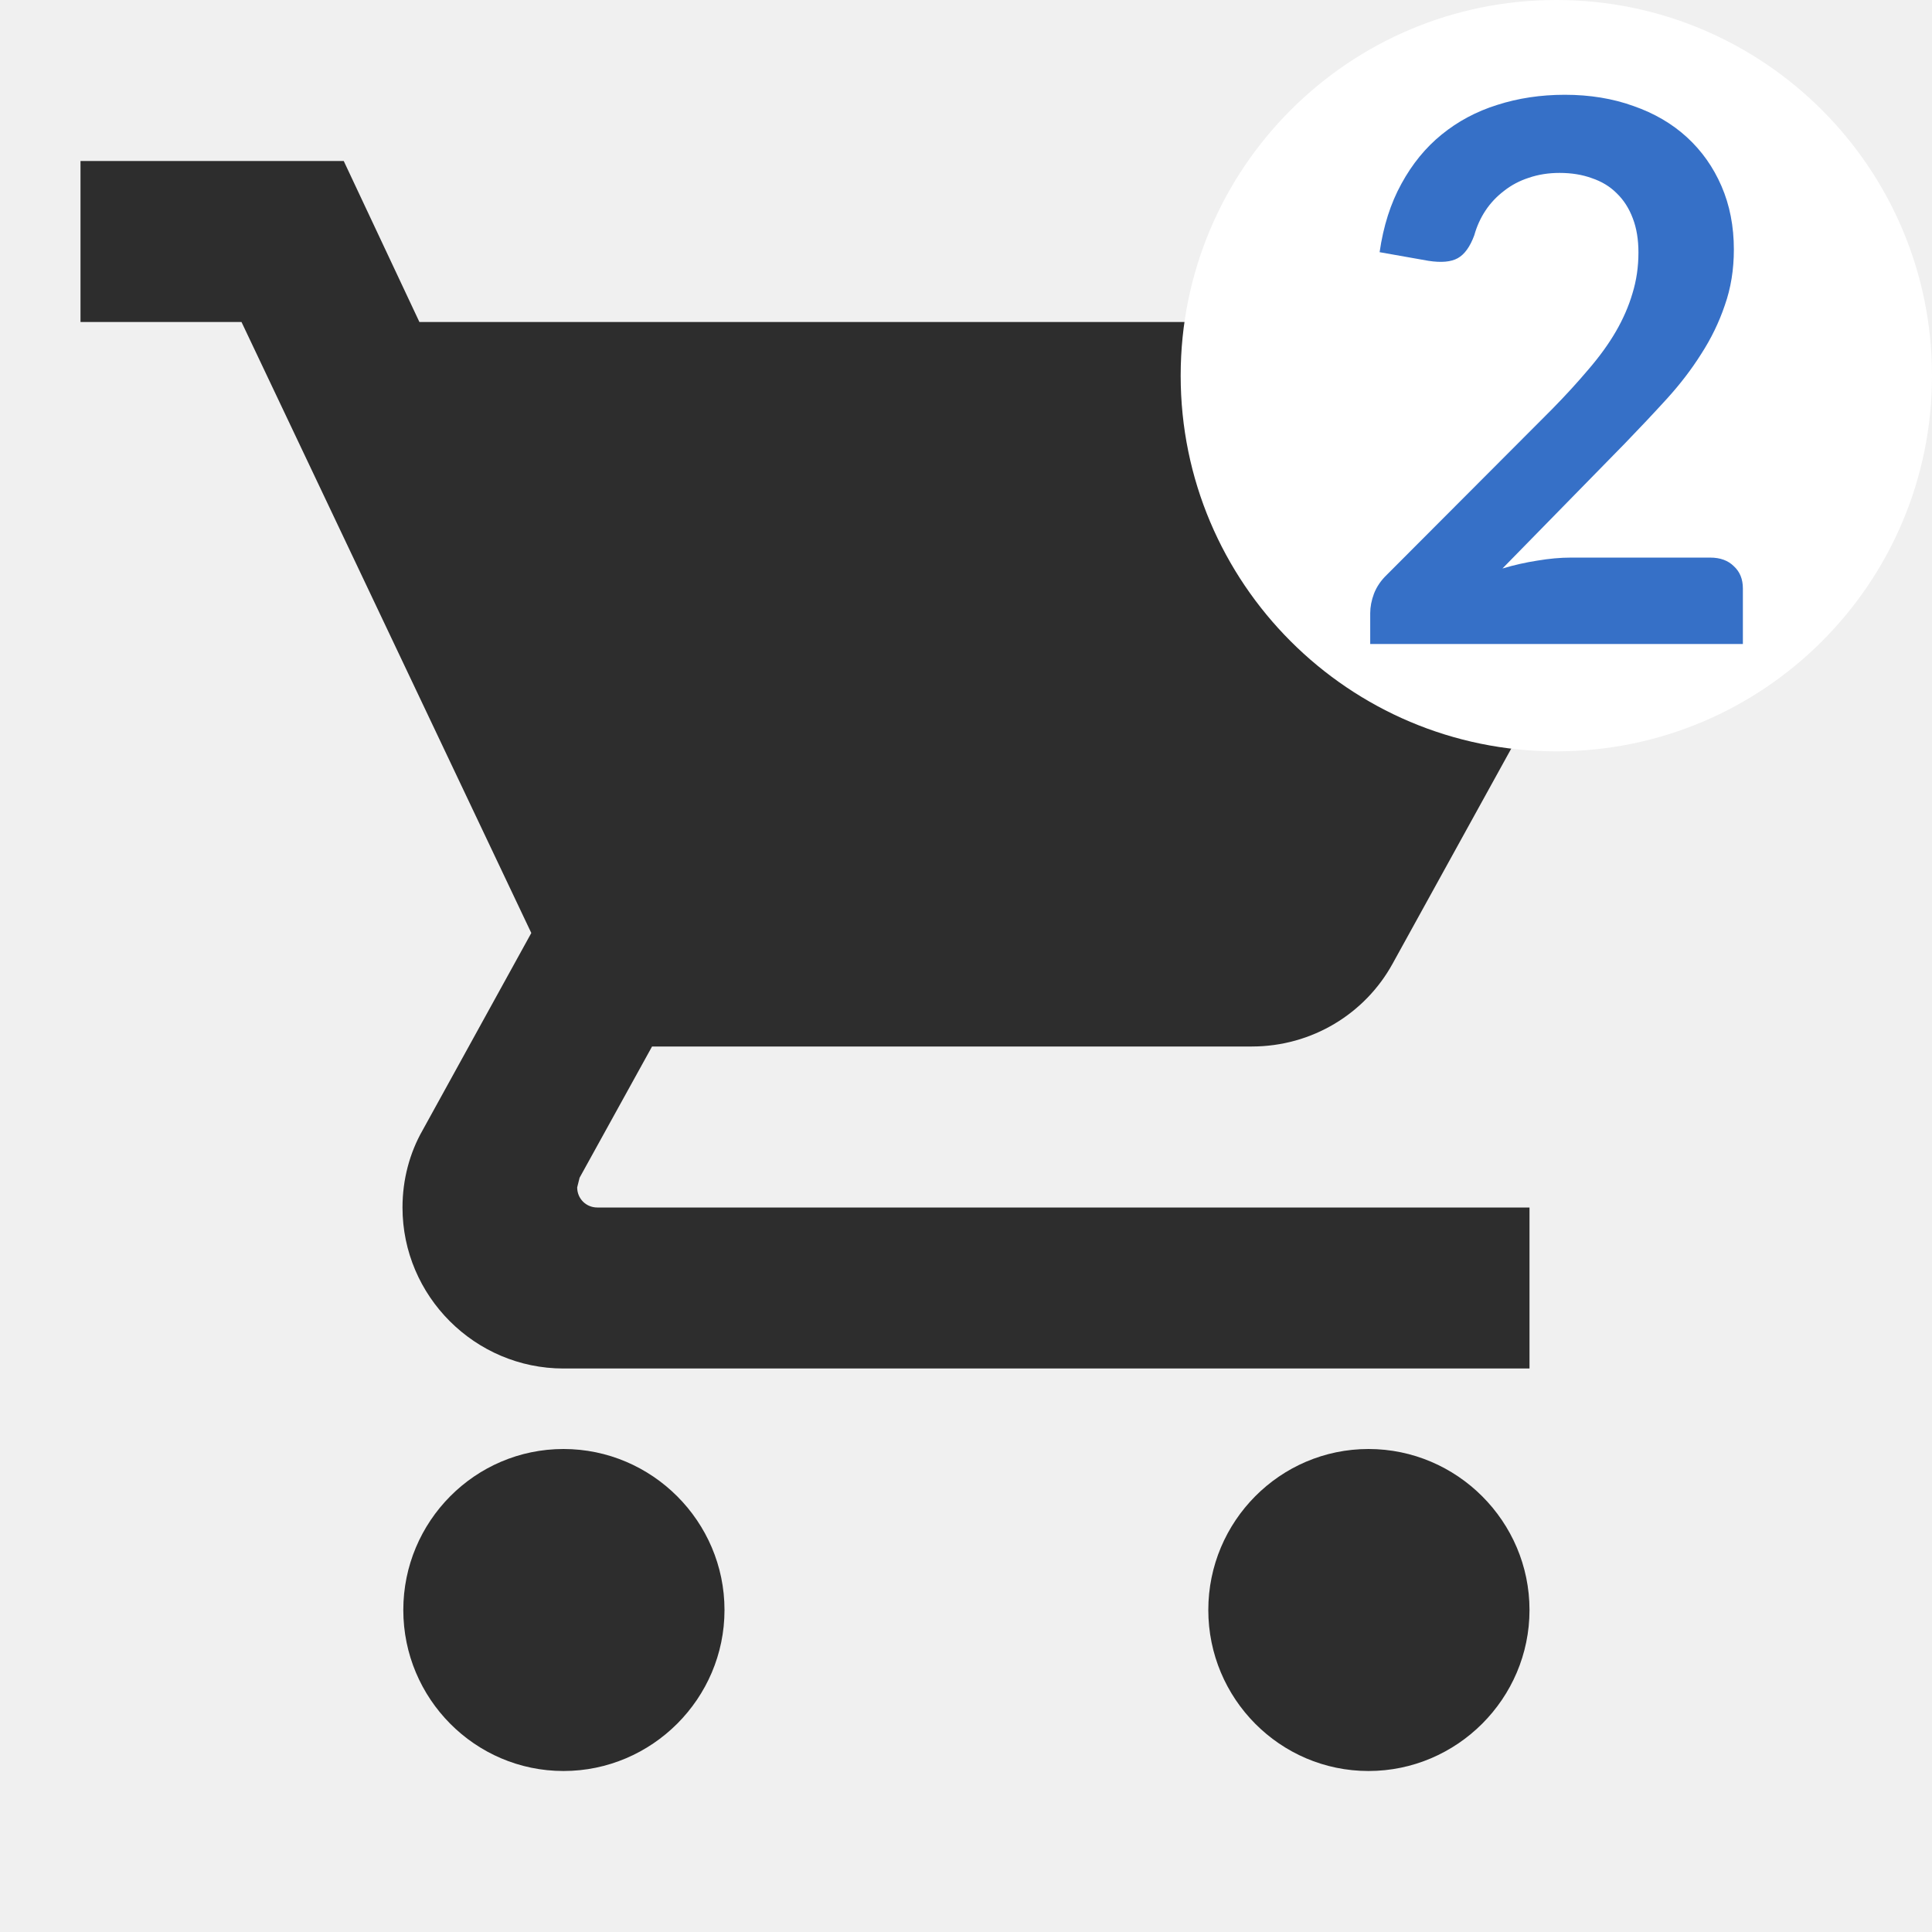
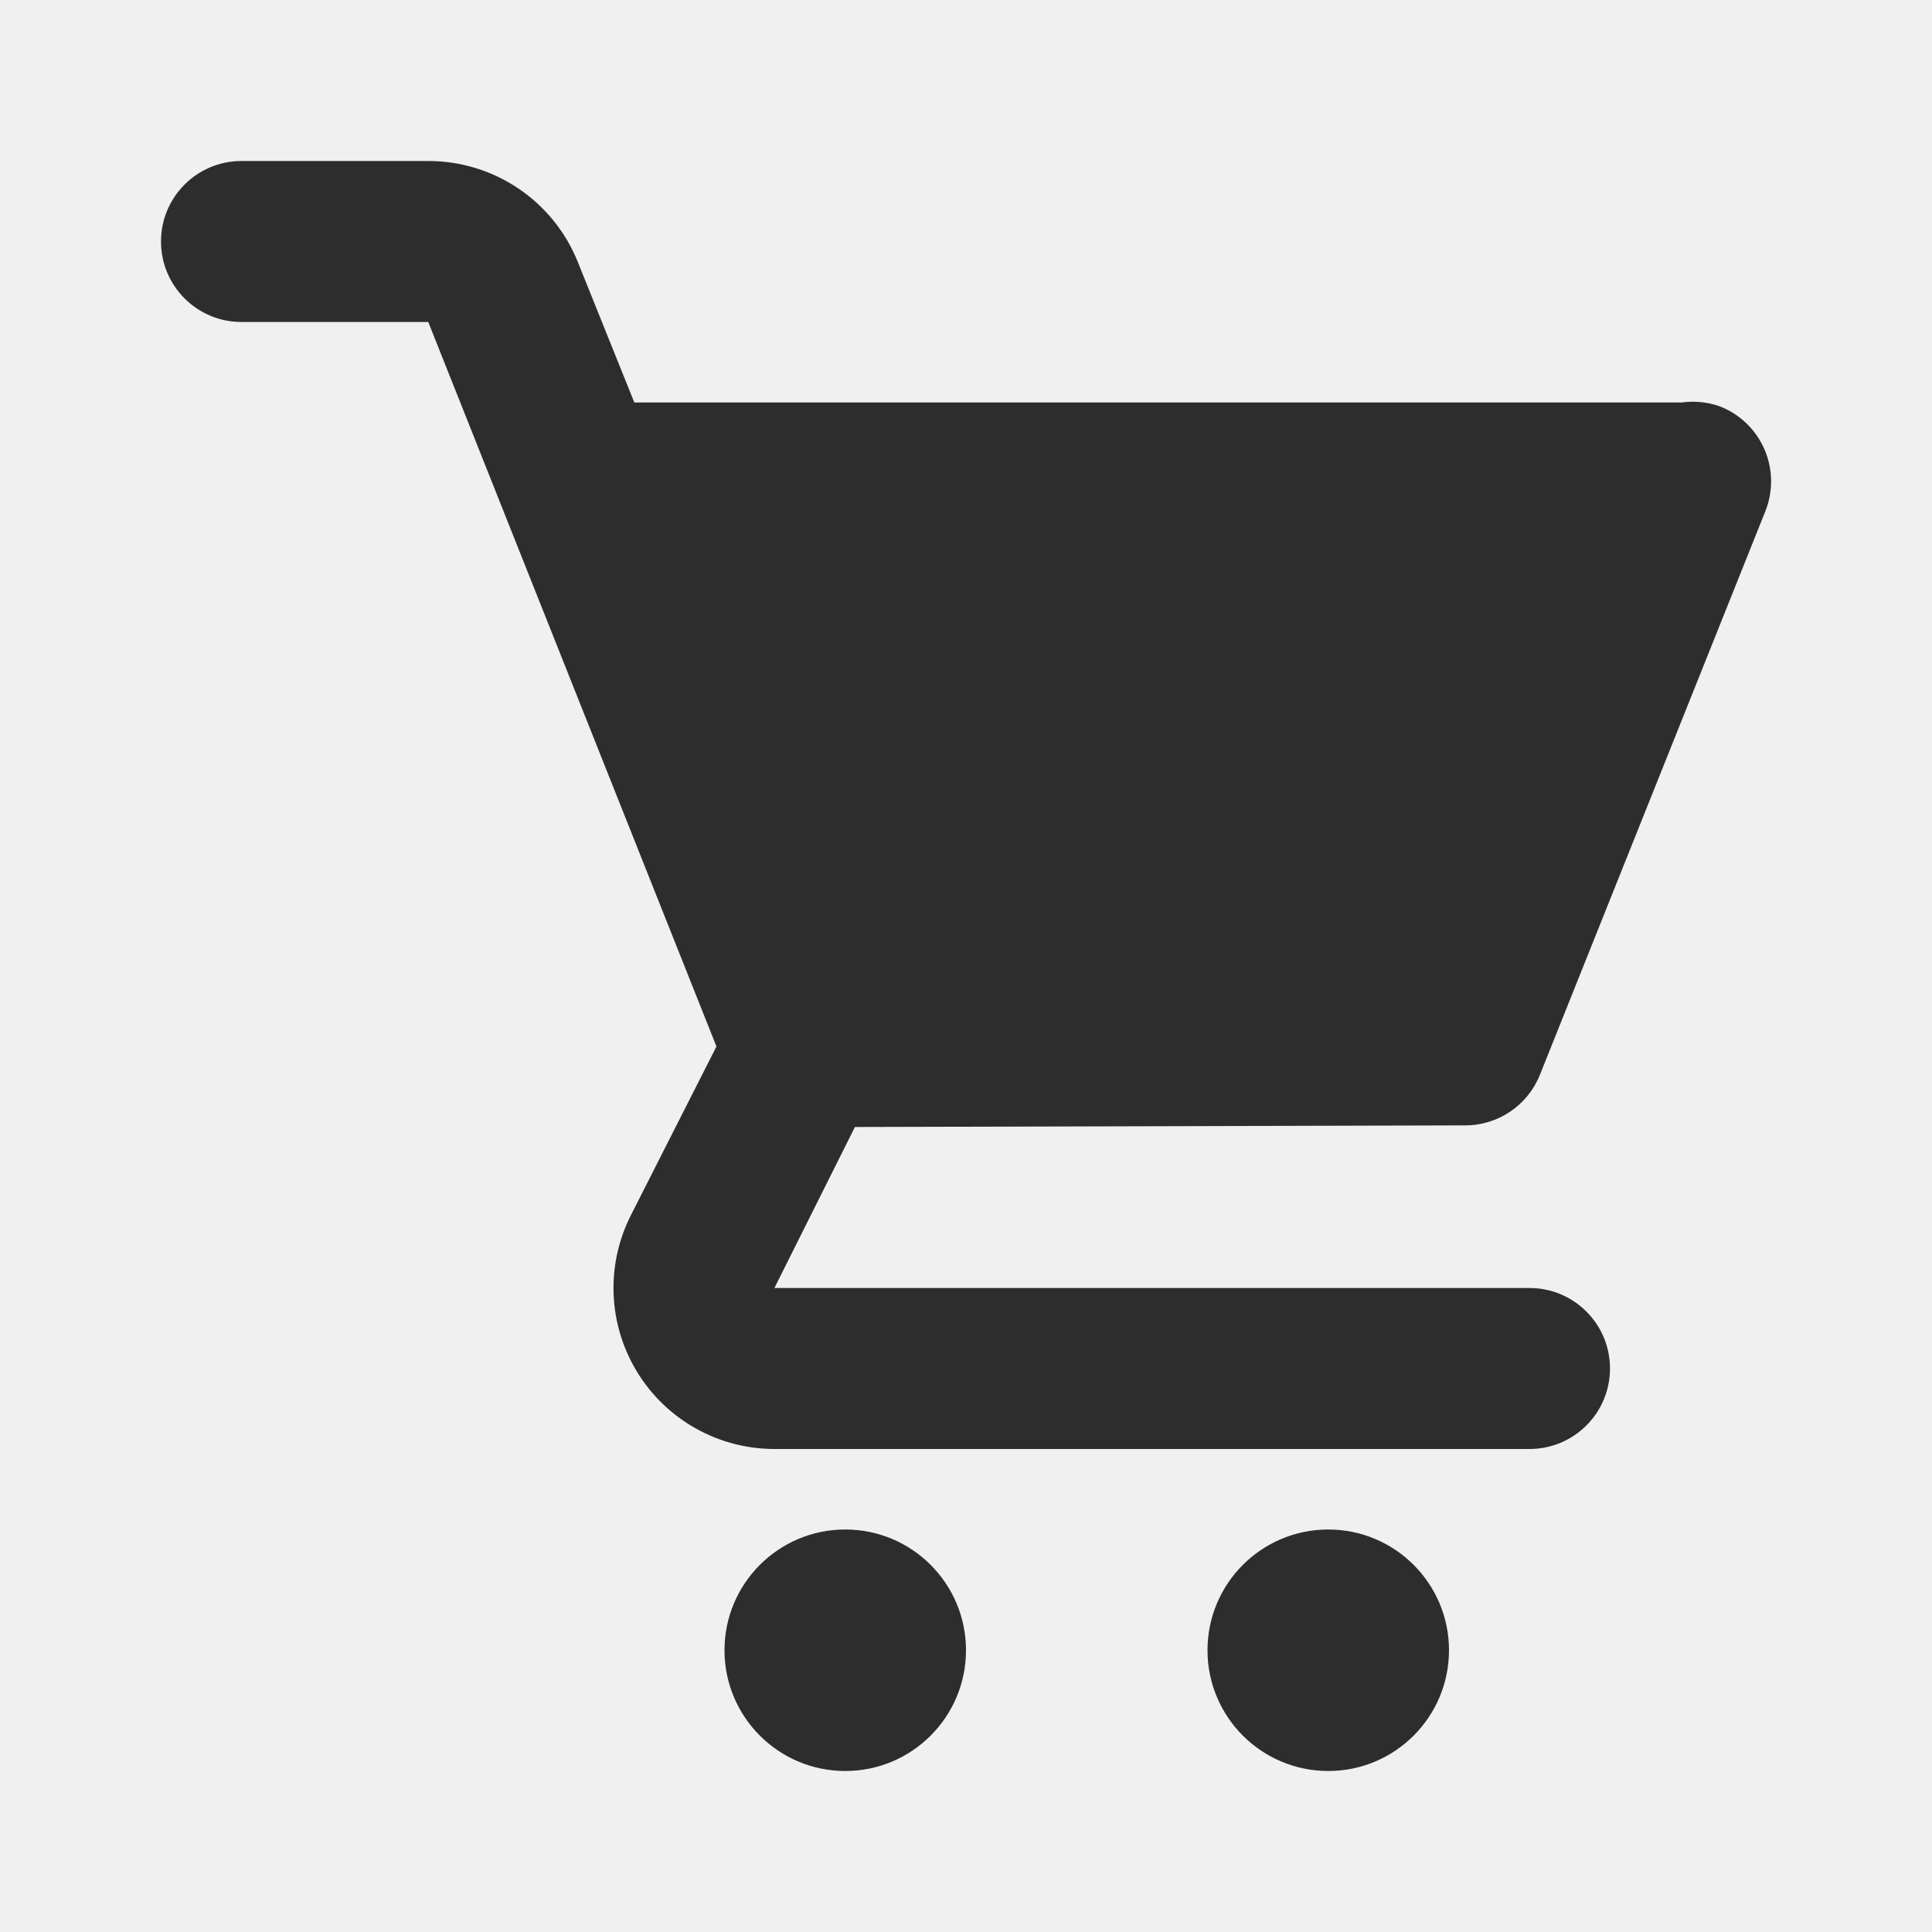
- <svg xmlns="http://www.w3.org/2000/svg" width="36" height="36" viewBox="0 0 36 36" fill="none">
-   <g clip-path="url(#clip0_1601_25)">
-     <path d="M10.5 27C8.85 27 7.515 28.35 7.515 30C7.515 31.65 8.85 33 10.5 33C12.15 33 13.5 31.65 13.5 30C13.5 28.35 12.15 27 10.5 27ZM1.5 3V6H4.5L9.9 17.385L7.875 21.06C7.635 21.48 7.5 21.975 7.5 22.5C7.5 24.15 8.85 25.5 10.5 25.5H28.5V22.5H11.13C10.92 22.5 10.755 22.335 10.755 22.125L10.8 21.945L12.15 19.5H23.325C24.45 19.5 25.44 18.885 25.95 17.955L31.32 8.22C31.44 8.01 31.5 7.755 31.5 7.5C31.5 6.675 30.825 6 30 6H7.815L6.405 3H1.5ZM25.5 27C23.85 27 22.515 28.35 22.515 30C22.515 31.65 23.85 33 25.5 33C27.15 33 28.5 31.65 28.5 30C28.5 28.35 27.15 27 25.5 27Z" fill="#2D2D2D" />
-     <circle cx="29" cy="7" r="7" fill="white" />
-     <path d="M31.867 10.39C32.054 10.39 32.201 10.444 32.308 10.551C32.42 10.654 32.476 10.791 32.476 10.964V12H25.532V11.426C25.532 11.309 25.555 11.188 25.602 11.062C25.653 10.931 25.733 10.815 25.84 10.712L28.913 7.632C29.17 7.371 29.398 7.121 29.599 6.883C29.804 6.645 29.975 6.409 30.11 6.176C30.245 5.943 30.348 5.707 30.418 5.469C30.493 5.226 30.53 4.972 30.53 4.706C30.53 4.463 30.495 4.251 30.425 4.069C30.355 3.882 30.255 3.726 30.124 3.6C29.998 3.474 29.844 3.381 29.662 3.32C29.485 3.255 29.284 3.222 29.06 3.222C28.855 3.222 28.663 3.252 28.486 3.313C28.313 3.369 28.159 3.451 28.024 3.558C27.889 3.661 27.774 3.782 27.681 3.922C27.588 4.062 27.518 4.216 27.471 4.384C27.392 4.599 27.289 4.741 27.163 4.811C27.037 4.881 26.855 4.897 26.617 4.86L25.707 4.699C25.777 4.214 25.912 3.789 26.113 3.425C26.314 3.056 26.563 2.751 26.862 2.508C27.165 2.261 27.511 2.076 27.898 1.955C28.29 1.829 28.71 1.766 29.158 1.766C29.625 1.766 30.052 1.836 30.439 1.976C30.826 2.111 31.158 2.305 31.433 2.557C31.708 2.809 31.923 3.112 32.077 3.467C32.231 3.822 32.308 4.216 32.308 4.65C32.308 5.023 32.252 5.369 32.14 5.686C32.033 6.003 31.886 6.307 31.699 6.596C31.517 6.885 31.302 7.165 31.055 7.436C30.808 7.707 30.549 7.982 30.278 8.262L27.996 10.593C28.215 10.528 28.432 10.479 28.647 10.446C28.866 10.409 29.074 10.39 29.27 10.39H31.867Z" fill="#3670C7" />
-   </g>
-   <defs>
-     <clipPath id="clip0_1601_25">
-       <rect width="36" height="36" fill="white" />
-     </clipPath>
-   </defs>
+ <svg xmlns="http://www.w3.org/2000/svg" width="800px" height="800px" viewBox="0 0 24 24" id="cart-alt-1" class="icon glyph">
+   <path d="M10.62,14l-1,2H19a1,1,0,0,1,0,2H9.62a2,2,0,0,1-1.79-2.89L8.9,13,5.32,4H3A1,1,0,0,1,3,2H5.32A2,2,0,0,1,7.18,3.26L7.88,5H20.8l.09,0a1,1,0,0,1,.48.05,1,1,0,0,1,.56,1.3l-2.8,7a1,1,0,0,1-.93.63Zm-.12,5A1.5,1.5,0,1,0,12,20.5,1.5,1.5,0,0,0,10.5,19Zm6,0A1.5,1.5,0,1,0,18,20.5,1.5,1.5,0,0,0,16.5,19Z" style="fill:#2D2D2D" />
</svg>
